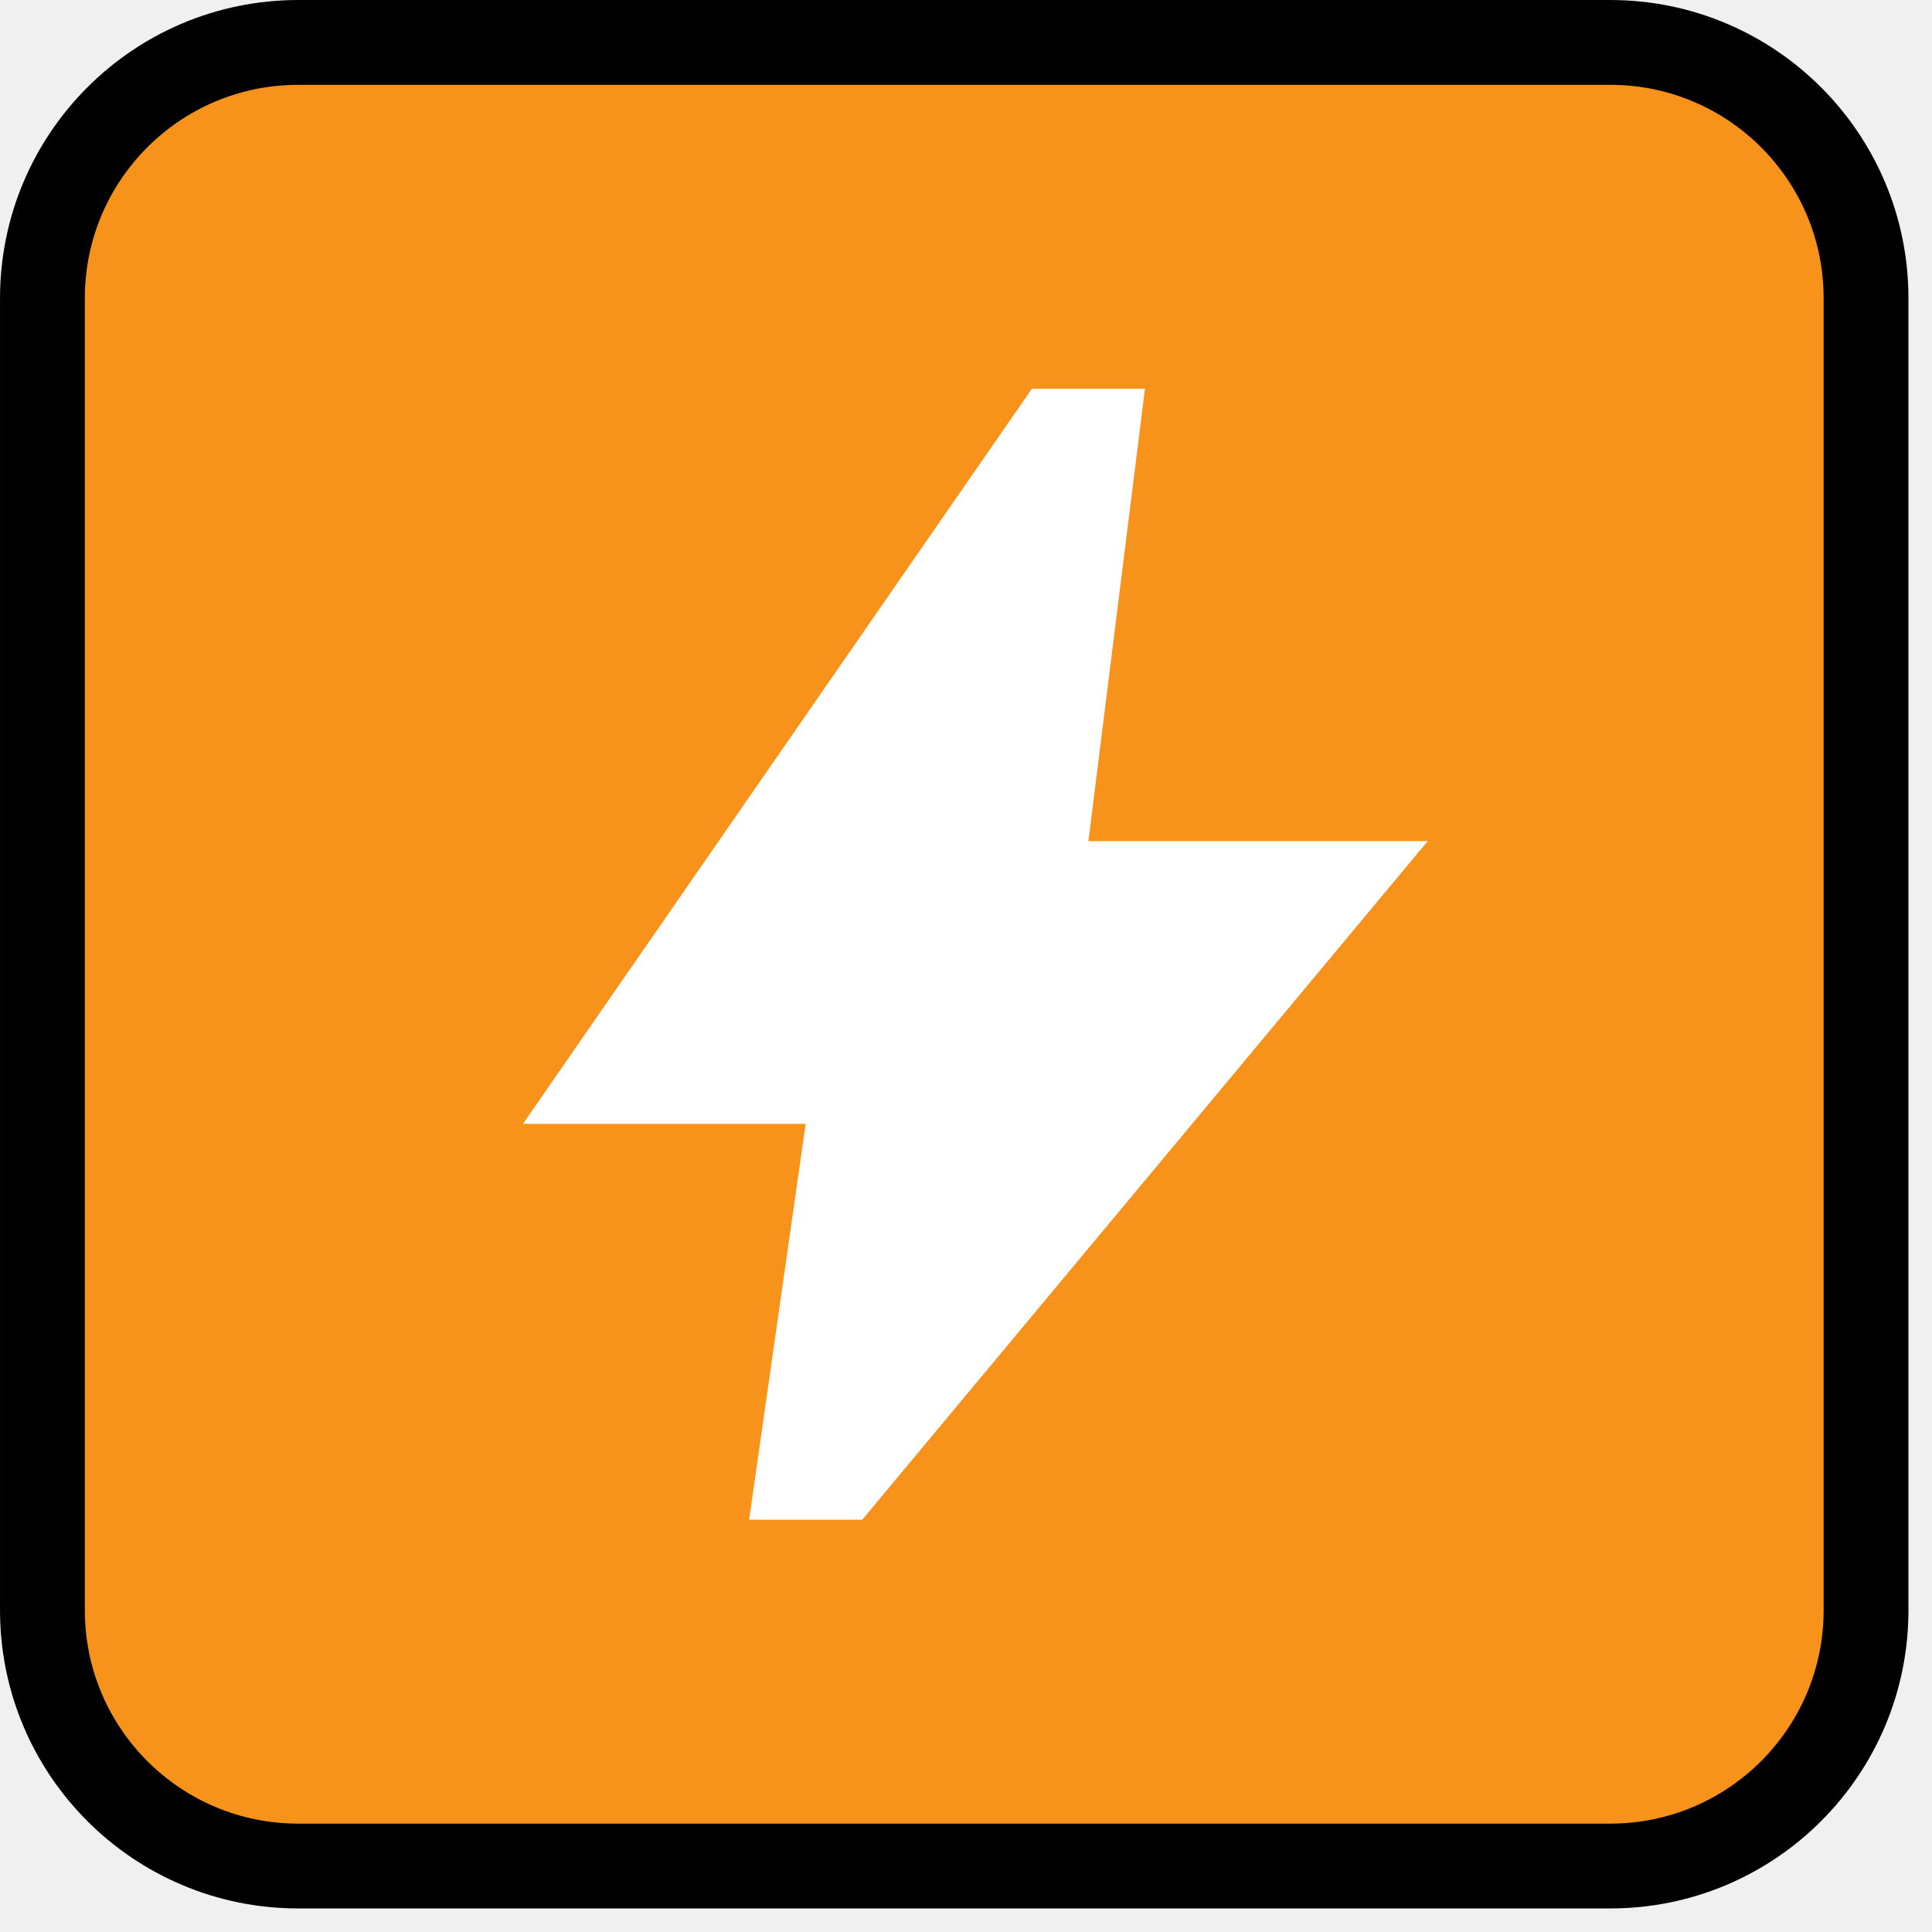
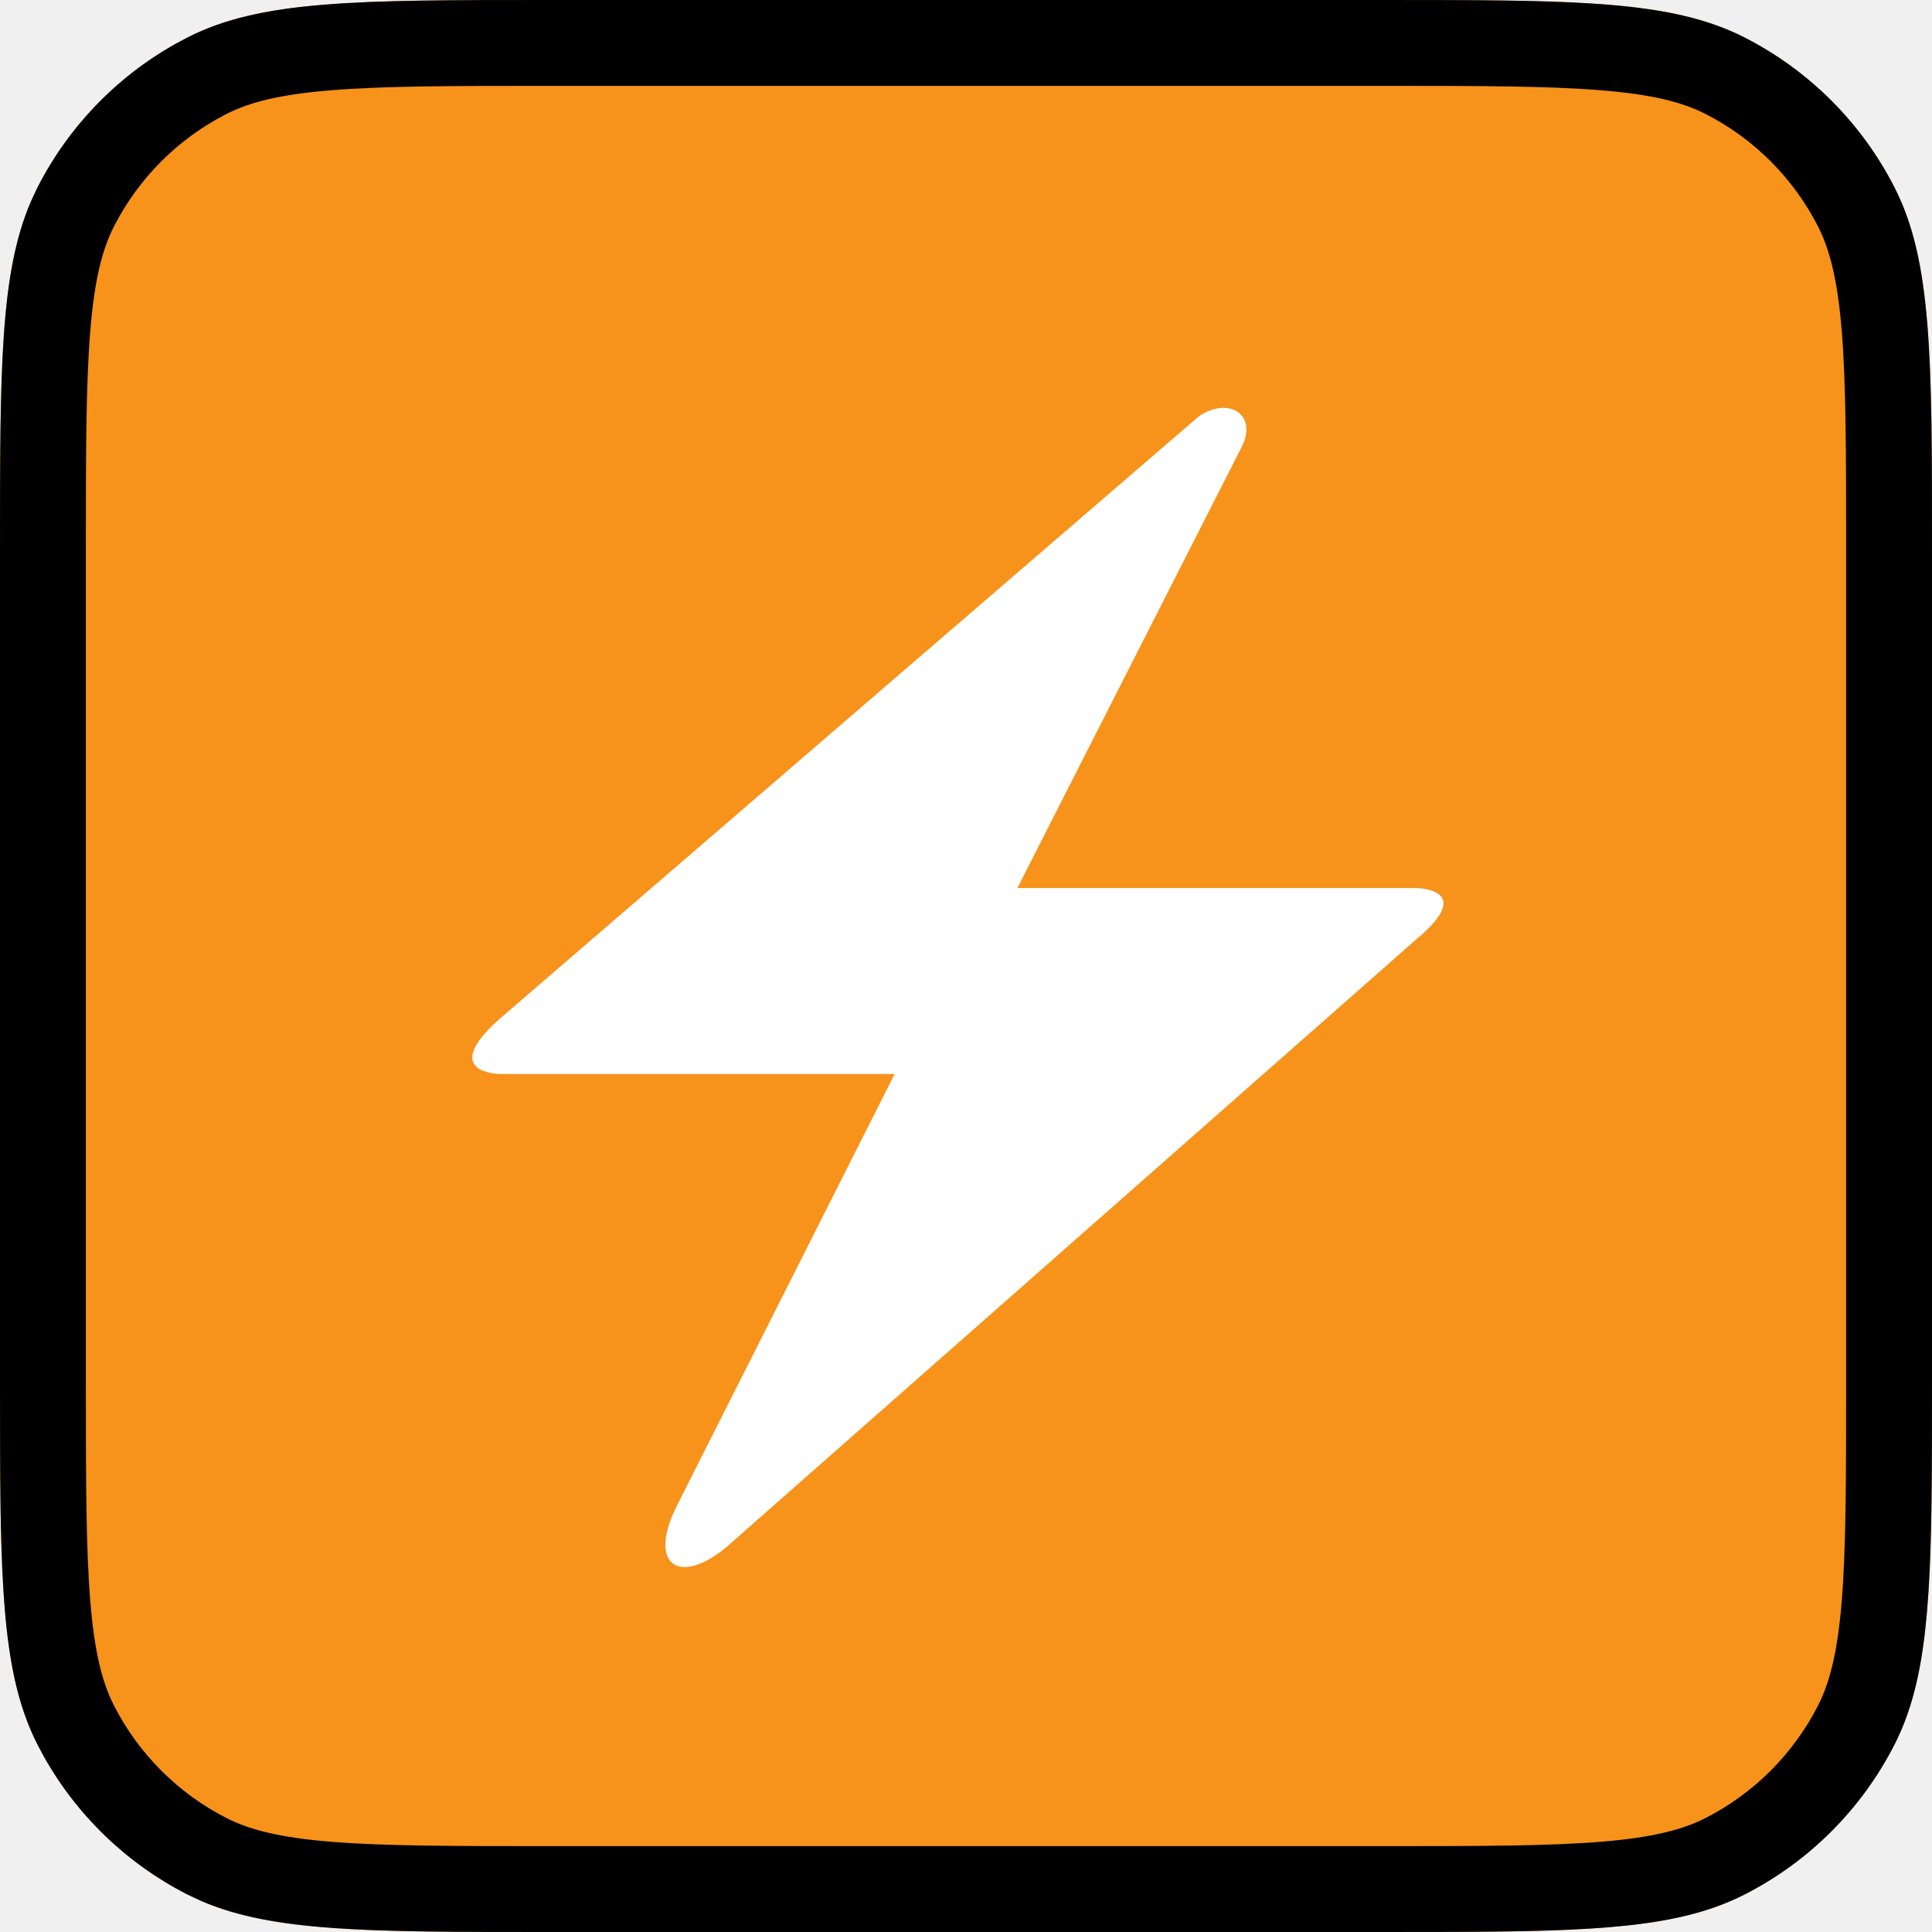
- <svg xmlns="http://www.w3.org/2000/svg" width="70" height="70" viewBox="0 0 70 70" fill="none">
-   <rect x="1.537" y="1.537" width="66.073" height="66.073" rx="9.268" fill="#F7931A" />
-   <rect x="1.537" y="1.537" width="66.073" height="66.073" rx="9.268" stroke="black" stroke-width="3.073" />
-   <path d="M27.142 55.062L29.191 40.72H18.947L37.386 14.086H41.484L39.435 30.476H51.728L31.24 55.062H27.142Z" fill="white" />
+ <svg xmlns="http://www.w3.org/2000/svg" width="45" height="45" viewBox="0 0 45 45" fill="none">
+   <g clip-path="url(#clip0_16761_649255)">
+     <g clip-path="url(#clip1_16761_649255)">
+       <path d="M0 12.8C0 8.32 0 6.079 0.872 4.368C1.639 2.863 2.863 1.639 4.368 0.872C6.079 0 8.32 0 12.8 0H32.2C36.68 0 38.921 0 40.632 0.872C42.137 1.639 43.361 2.863 44.128 4.368C45 6.079 45 8.32 45 12.8V32.2C45 36.68 45 38.921 44.128 40.632C43.361 42.137 42.137 43.361 40.632 44.128C38.921 45 36.68 45 32.2 45H12.8C8.32 45 6.079 45 4.368 44.128C2.863 43.361 1.639 42.137 0.872 40.632C0 38.921 0 36.68 0 32.2V12.8Z" fill="#F7931A" />
+       <path d="M32.2 43V45H12.8V43H32.2ZM43 32.2V12.8C43 10.527 42.998 8.942 42.898 7.708C42.799 6.498 42.614 5.803 42.346 5.276C41.77 4.147 40.853 3.23 39.724 2.654C39.197 2.386 38.502 2.201 37.292 2.103C36.058 2.002 34.473 2 32.2 2H12.8C10.527 2 8.942 2.002 7.708 2.103C6.498 2.201 5.803 2.386 5.276 2.654C4.147 3.23 3.23 4.147 2.654 5.276C2.386 5.803 2.201 6.498 2.103 7.708C2.002 8.942 2 10.527 2 12.8V32.2C2 34.473 2.002 36.058 2.103 37.292C2.201 38.502 2.386 39.197 2.654 39.724C3.23 40.853 4.147 41.77 5.276 42.346C5.803 42.614 6.498 42.799 7.708 42.898C8.942 42.998 10.527 43 12.8 43V45C8.599 45 6.368 45 4.695 44.281L4.368 44.128C2.957 43.409 1.793 42.288 1.021 40.911L0.872 40.632C0.109 39.134 0.014 37.232 0.002 33.778L0 32.2V12.8C1.73159e-10 8.599 0 6.368 0.719 4.695L0.872 4.368C1.591 2.957 2.711 1.793 4.089 1.021L4.368 0.872C6.079 0 8.32 1.84691e-10 12.8 0H32.2L33.778 0.002C37.232 0.014 39.134 0.109 40.632 0.872C42.137 1.639 43.361 2.863 44.128 4.368C45 6.079 45 8.32 45 12.8V32.2L44.998 33.778C44.986 37.232 44.891 39.134 44.128 40.632C43.361 42.137 42.137 43.361 40.632 44.128C39.134 44.891 37.232 44.986 33.778 44.998L32.2 45V43C34.473 43 36.058 42.998 37.292 42.898C38.502 42.799 39.197 42.614 39.724 42.346C40.853 41.77 41.77 40.853 42.346 39.724C42.614 39.197 42.799 38.502 42.898 37.292C42.998 36.058 43 34.473 43 32.2Z" fill="black" />
+       <g clip-path="url(#clip2_16761_649255)">
+         <path d="M11.655 23.716L27.942 9.681C28.652 9.226 29.328 9.681 28.895 10.461L23.697 20.684H32.967C32.967 20.684 34.44 20.684 32.967 21.897L16.939 36.018C15.813 36.971 15.033 36.451 15.813 34.979L20.838 25.015H11.655C11.655 25.015 10.182 25.015 11.655 23.716Z" fill="white" />
+       </g>
+     </g>
+   </g>
+   <defs>
+     <clipPath id="clip0_16761_649255">
+       <rect width="45" height="45" fill="white" />
+     </clipPath>
+     <clipPath id="clip1_16761_649255">
+       <rect width="45" height="45" fill="white" />
+     </clipPath>
+     <clipPath id="clip2_16761_649255">
+       <rect width="27" height="27" fill="white" transform="translate(9.5 9.5)" />
+     </clipPath>
+   </defs>
</svg>
